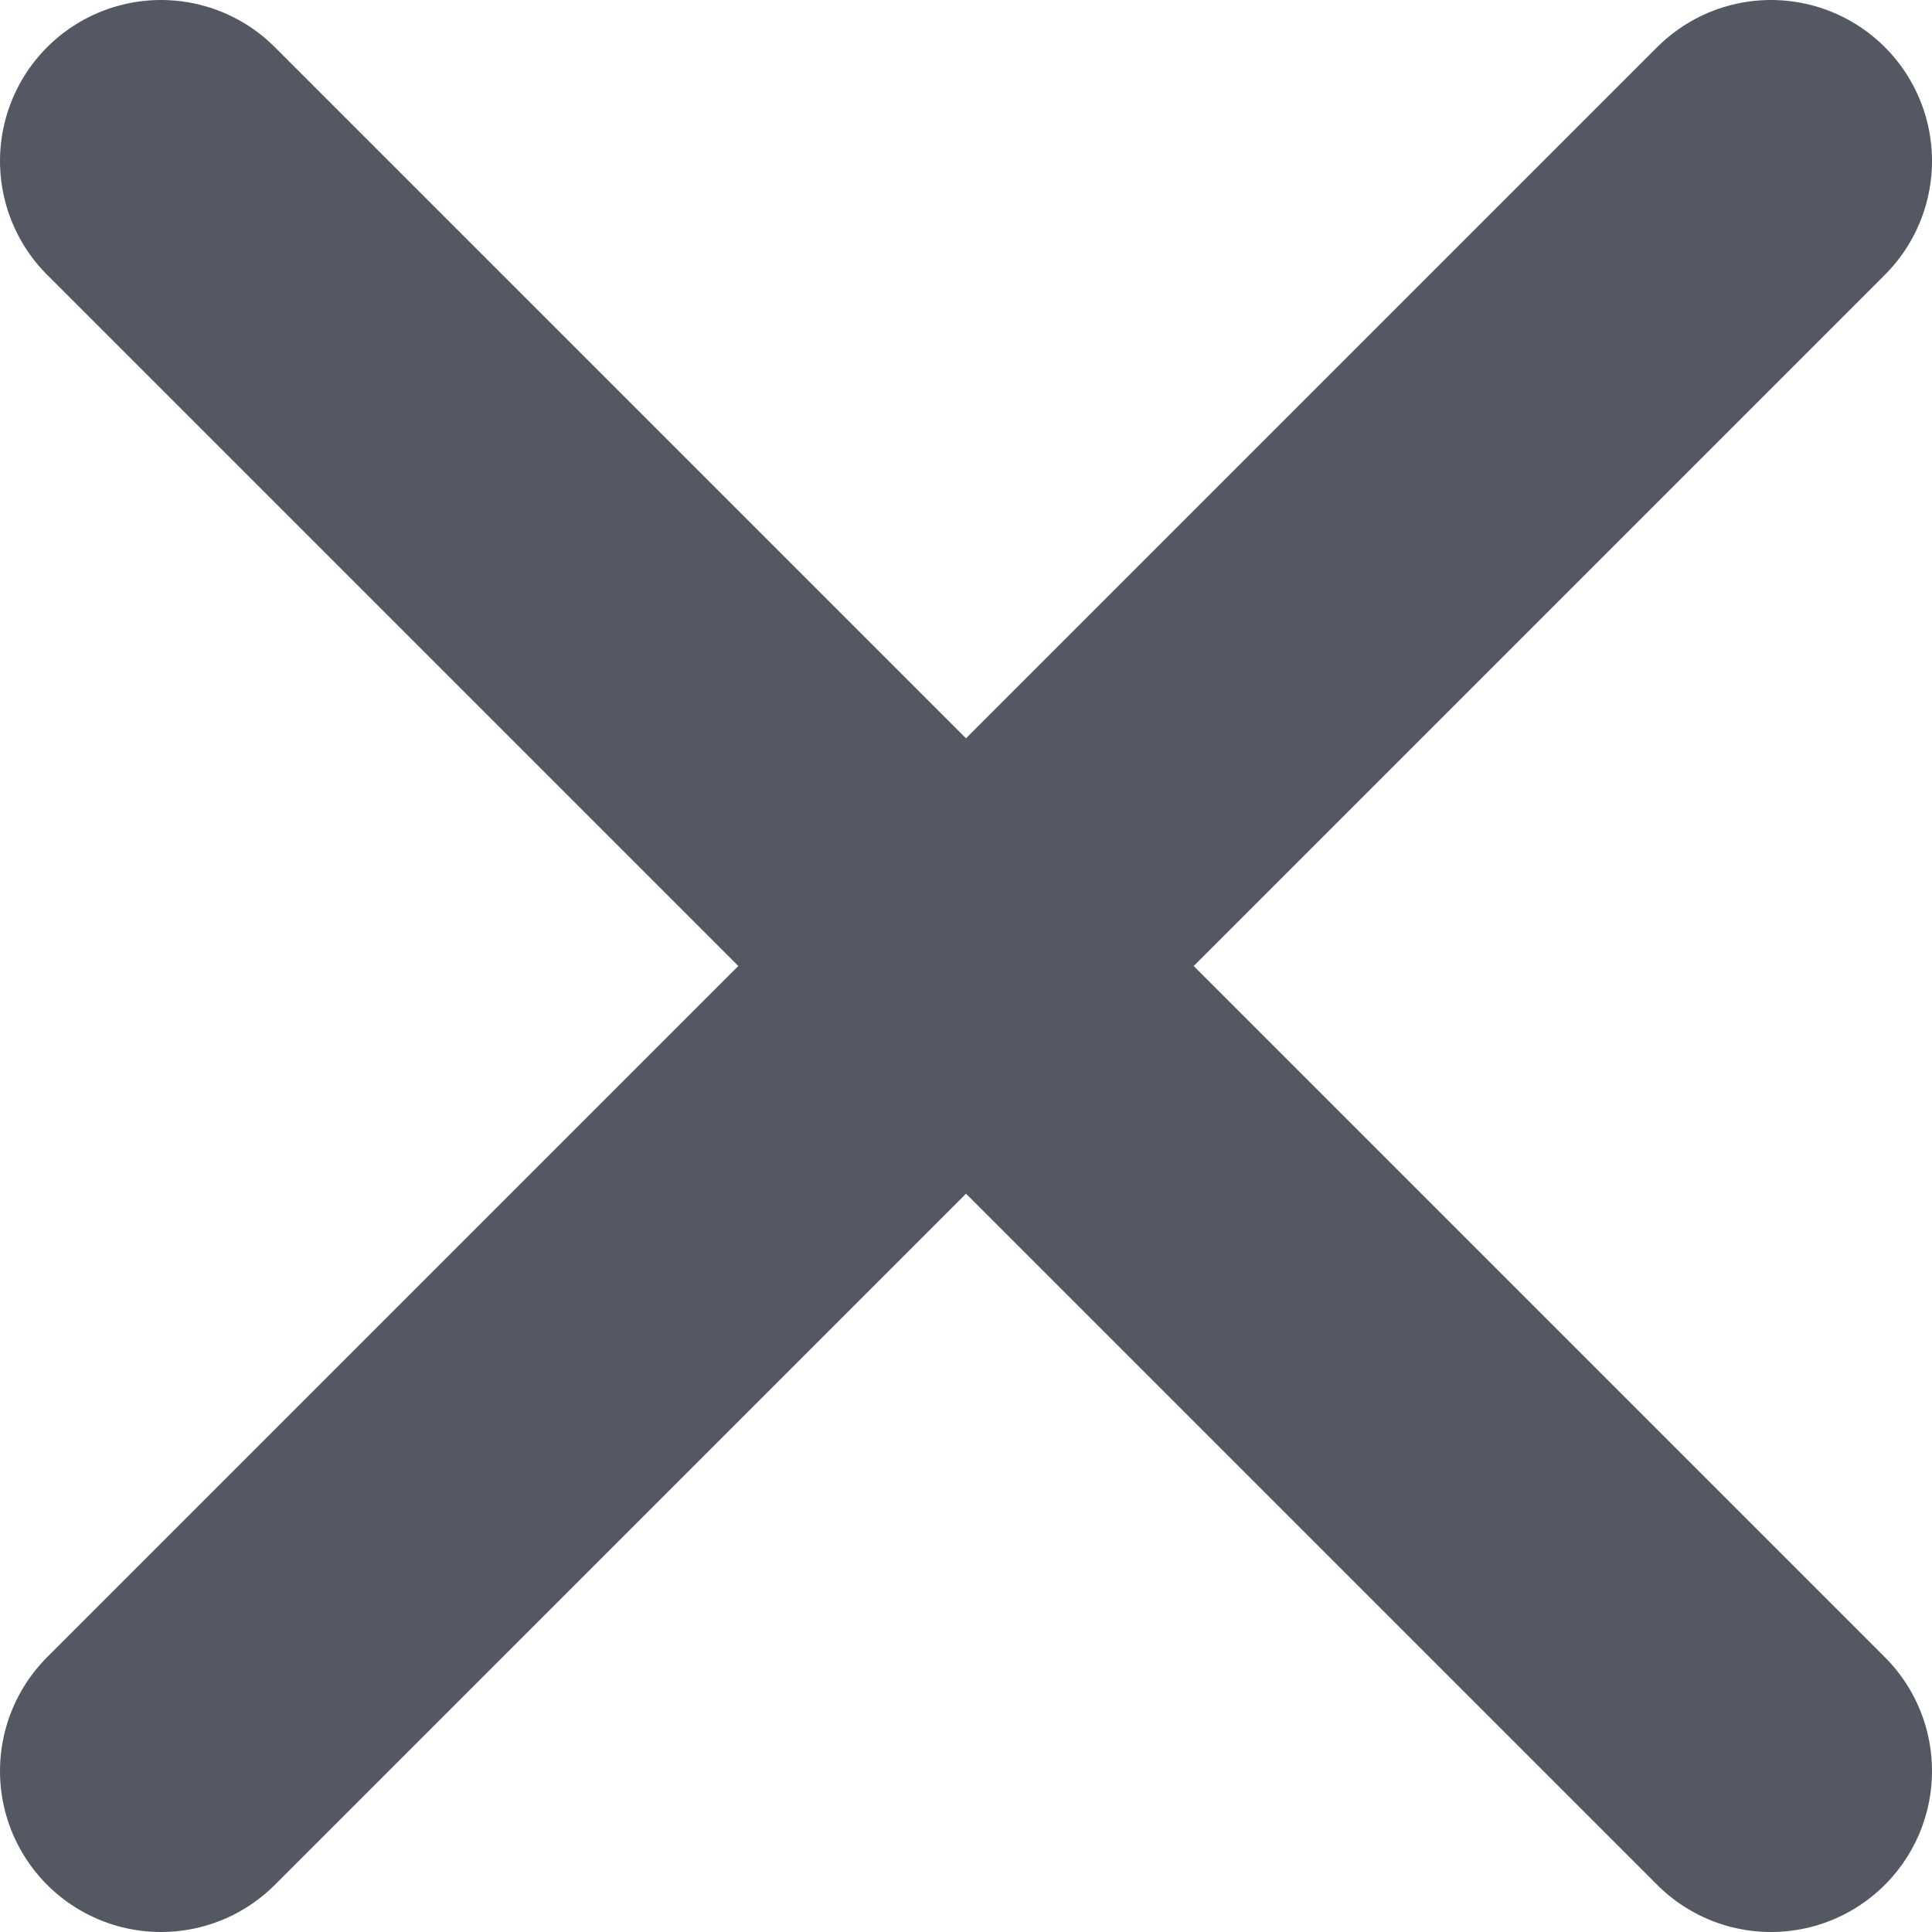
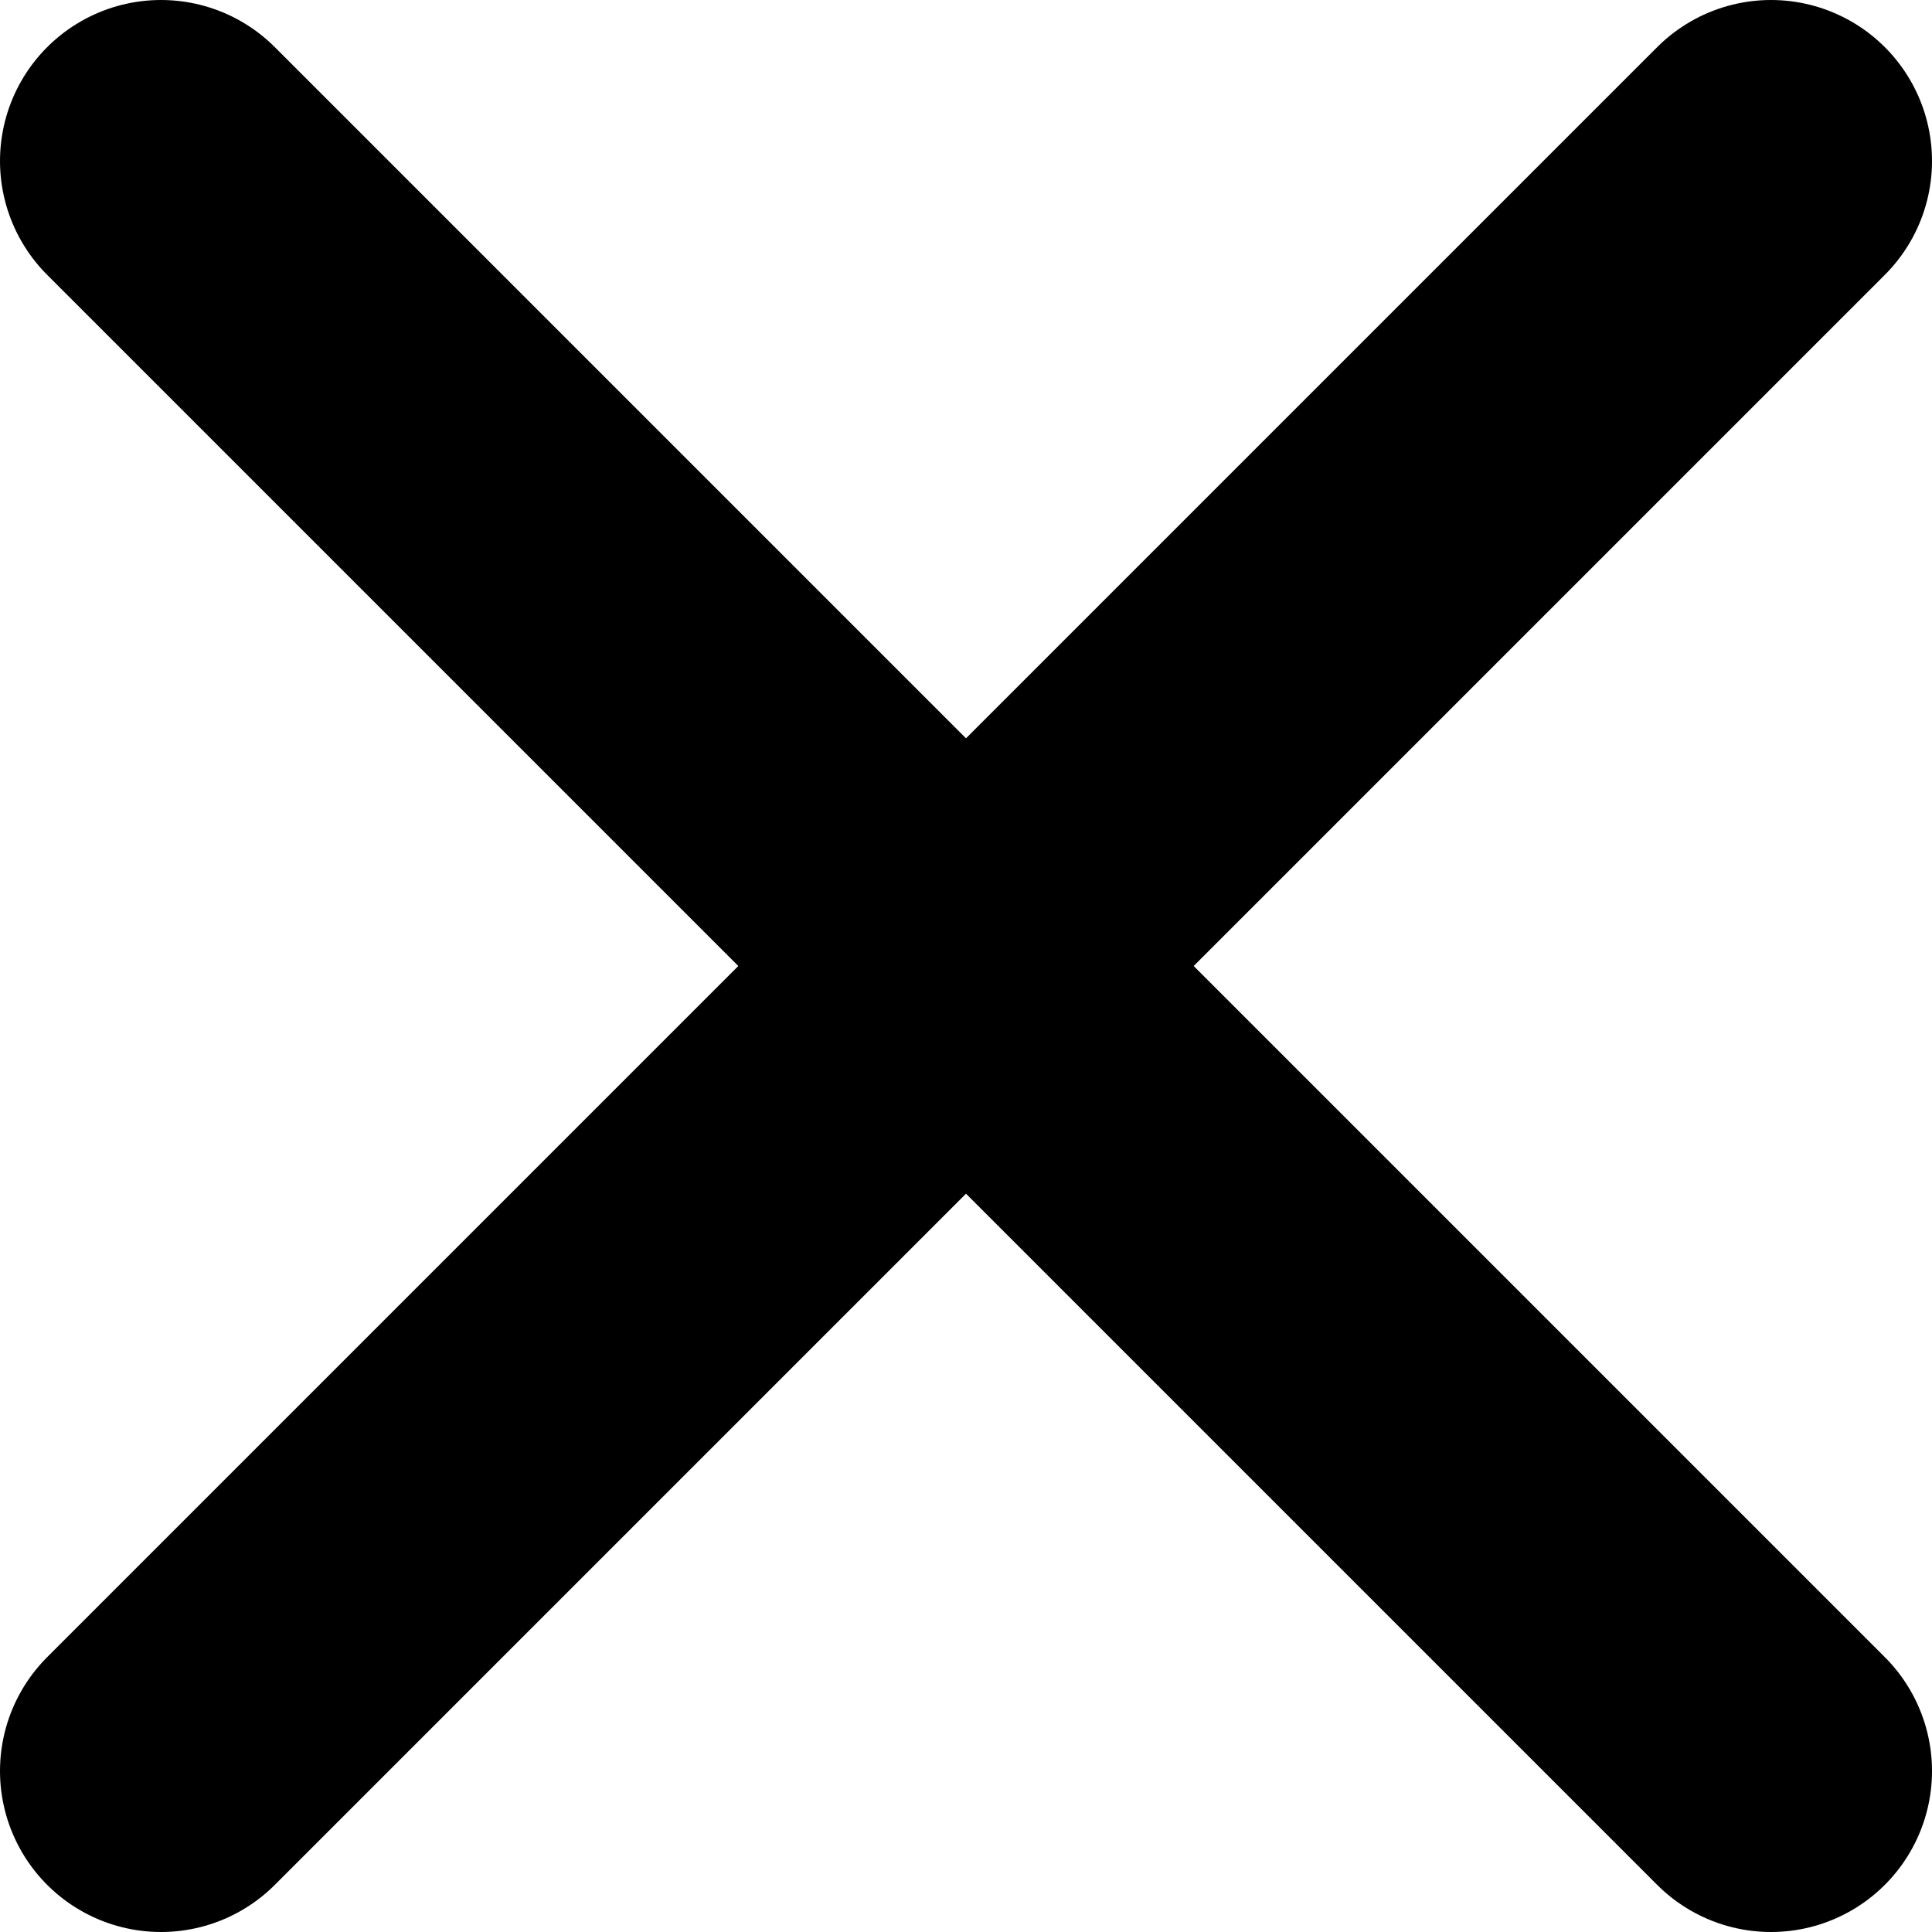
<svg xmlns="http://www.w3.org/2000/svg" width="12" height="12" viewBox="0 0 12 12" fill="none">
-   <path d="M11 1L1 11M1 1L11 11" stroke="#535862" stroke-width="2" stroke-linecap="round" stroke-linejoin="round" />
+   <path d="M11 1L1 11M1 1L11 11" stroke="currentColor" stroke-width="2" stroke-linecap="round" stroke-linejoin="round" />
</svg>
